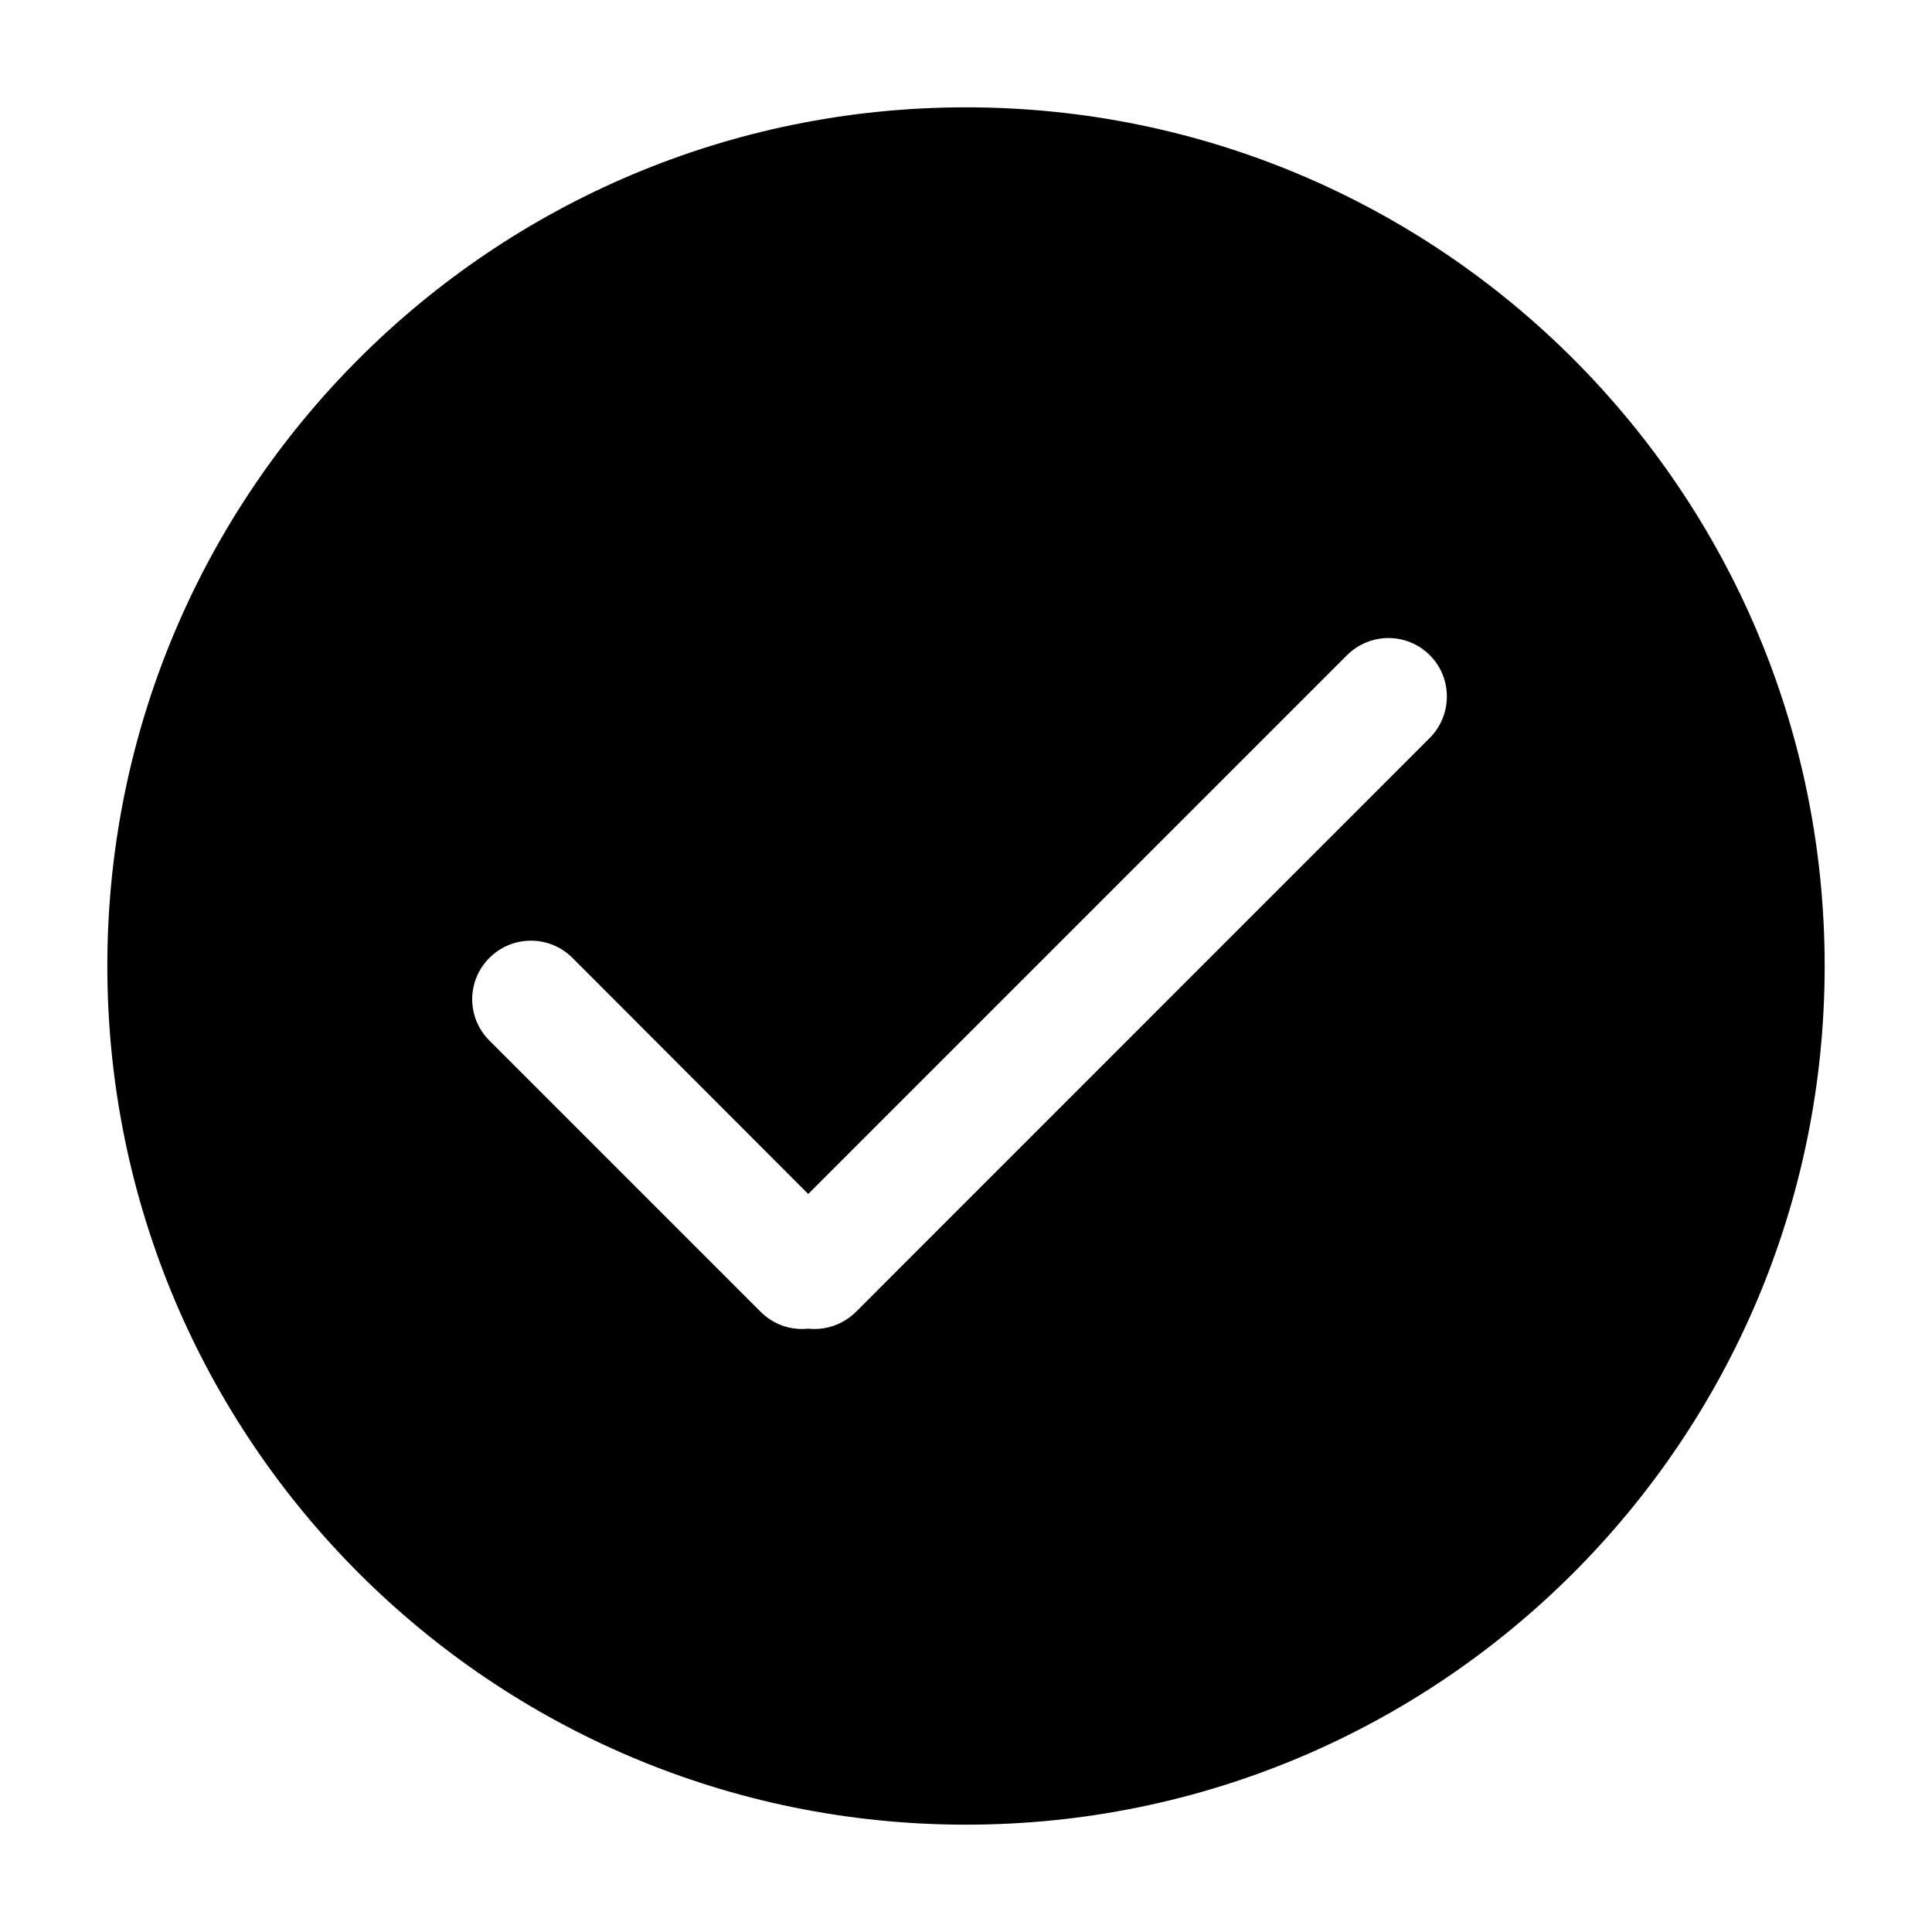
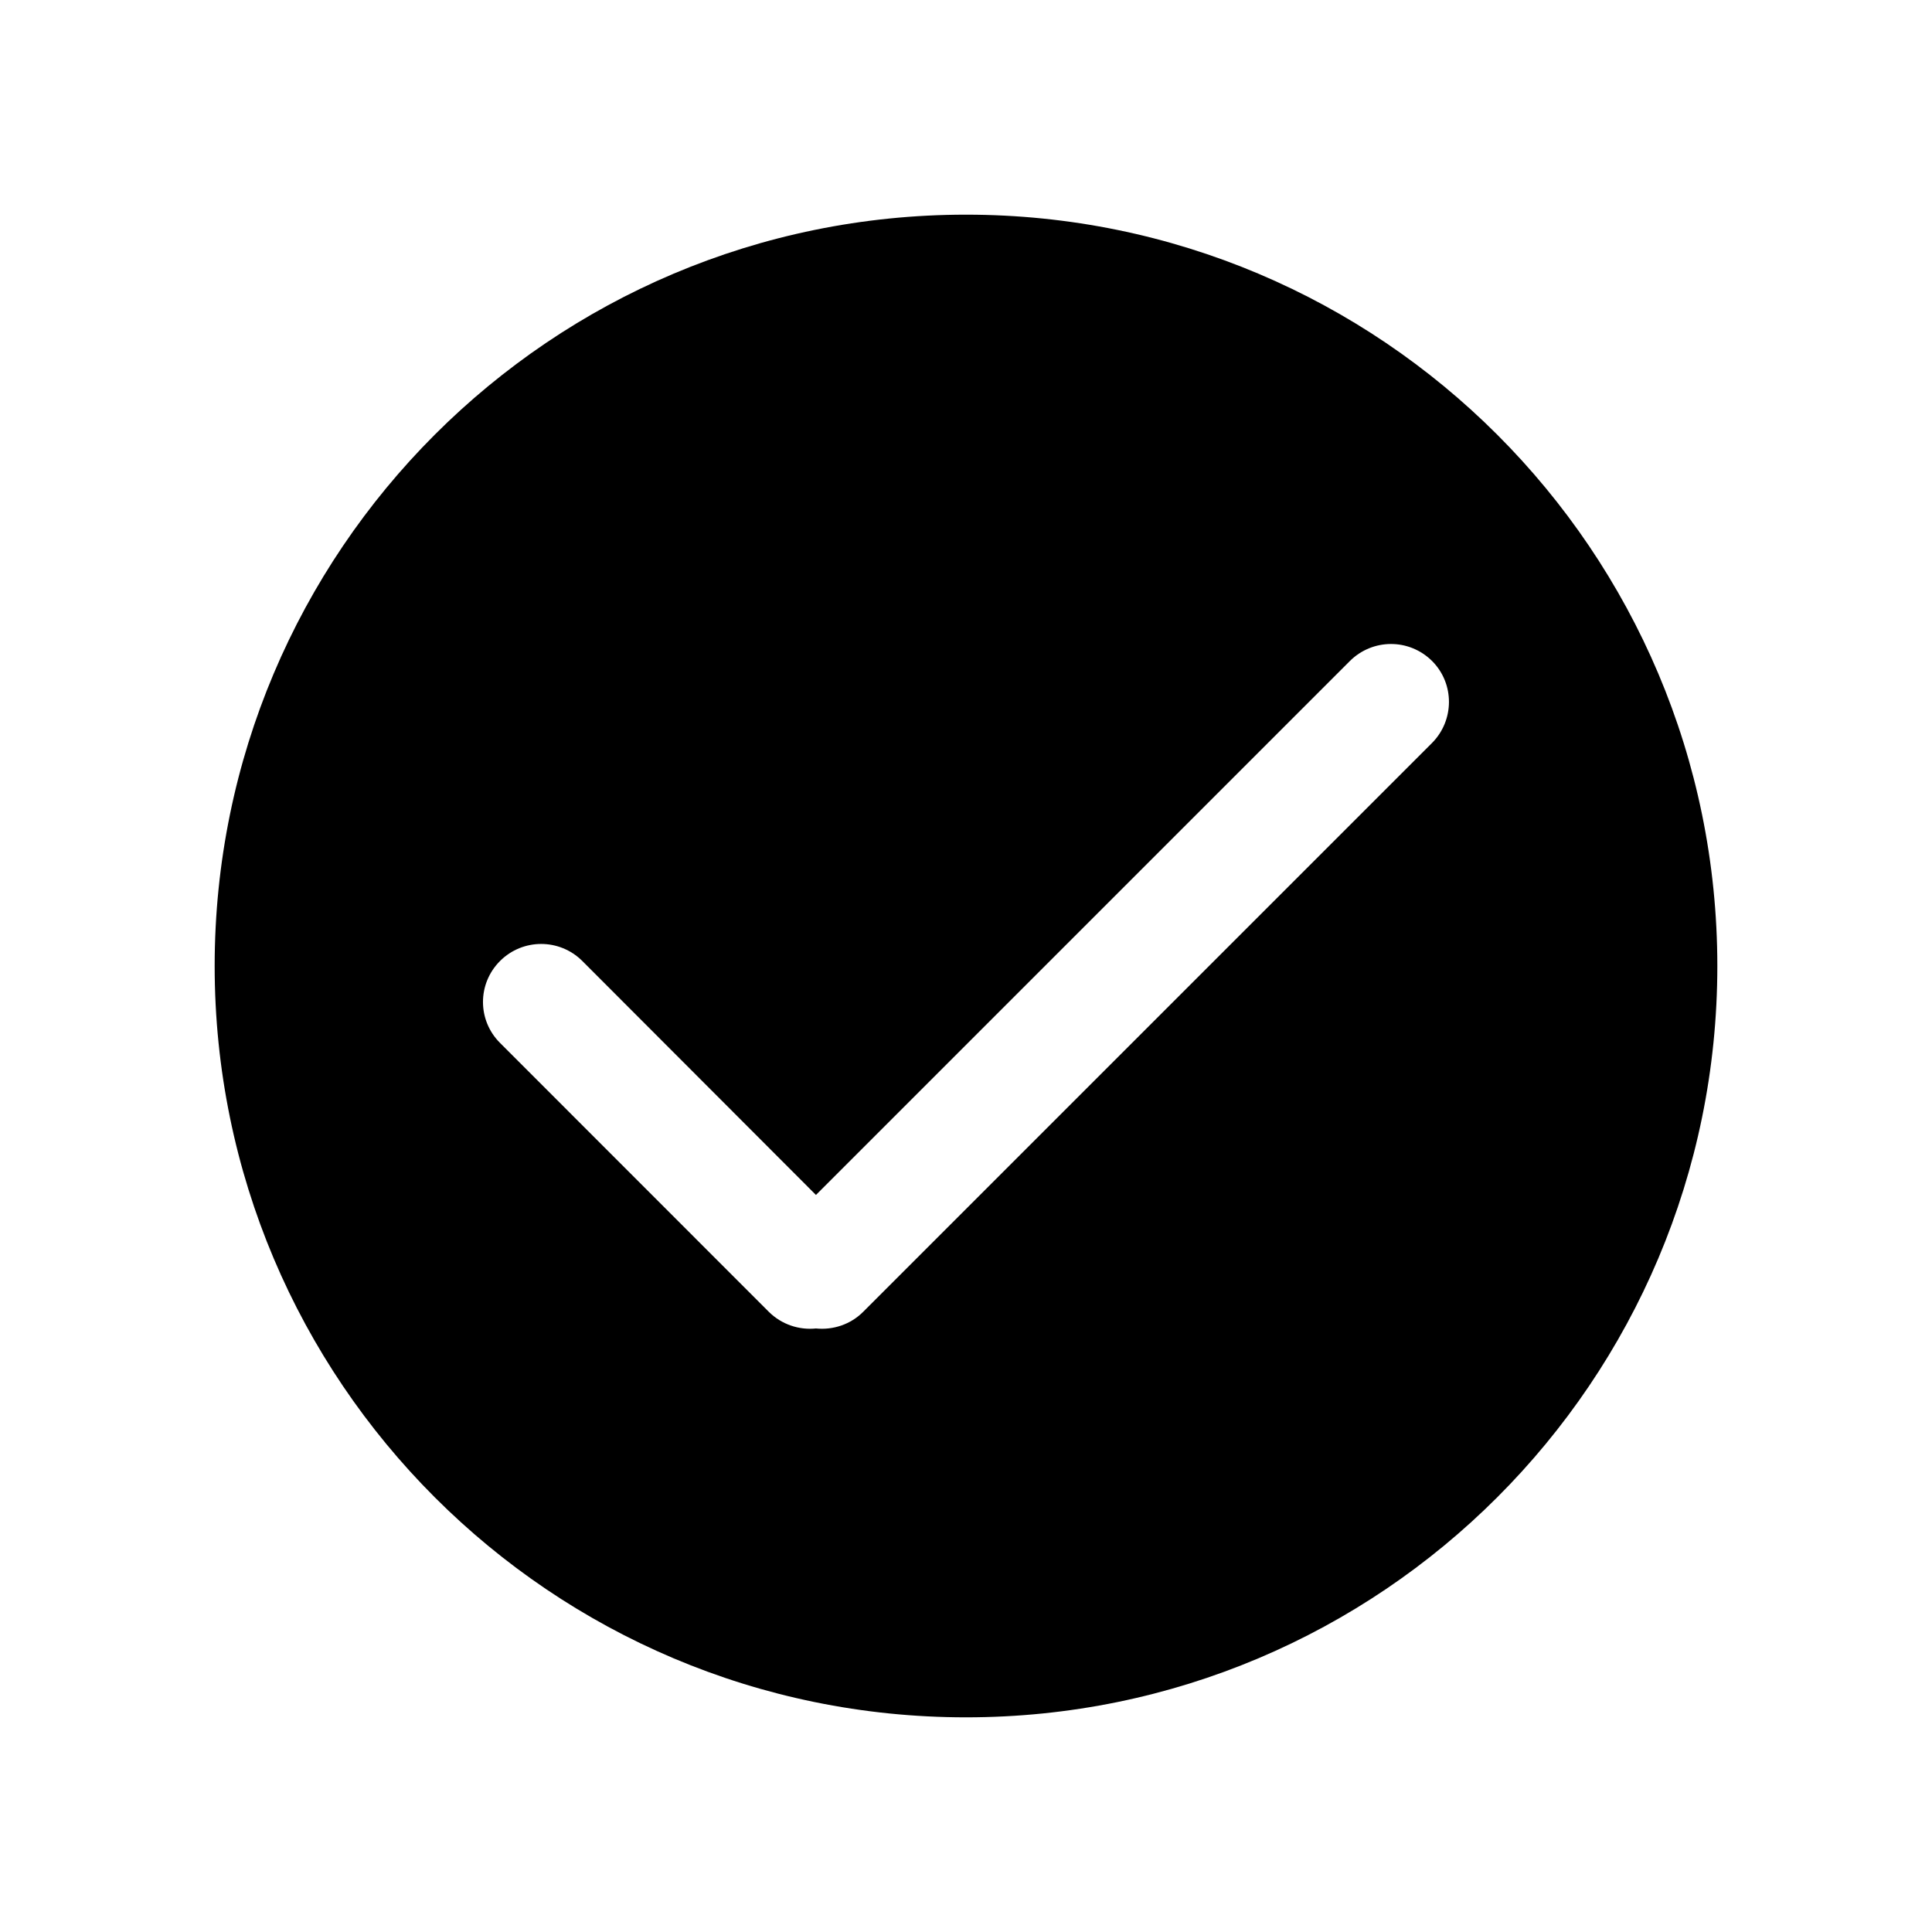
<svg xmlns="http://www.w3.org/2000/svg" width="18px" height="18px" viewBox="0 0 18 18" version="1.1">
  <defs />
  <g id="Android" stroke="none" stroke-width="1" fill="none" fill-rule="evenodd">
    <g id="check-circle--small" fill="#000000">
-       <path d="M13.319,6.877 L7.977,12.22 C7.855,12.342 7.689,12.396 7.53,12.379 C7.372,12.396 7.208,12.343 7.087,12.222 L4.559,9.694 C4.347,9.482 4.345,9.139 4.56,8.924 C4.774,8.711 5.118,8.711 5.332,8.923 L7.53,11.124 L12.548,6.106 C12.762,5.892 13.106,5.89 13.321,6.104 C13.534,6.317 13.533,6.663 13.319,6.877 M9,1 C4.581,1 1,4.581 1,9 C1,13.418 4.581,17 9,17 C13.418,17 17,13.418 17,9 C17,4.581 13.418,1 9,1" id="Fill-1" />
+       <path d="M13.34,6.924 L8.045,12.219 C7.925,12.341 7.76,12.393 7.602,12.377 C7.446,12.393 7.283,12.341 7.163,12.222 L4.658,9.716 C4.448,9.506 4.446,9.166 4.659,8.953 C4.871,8.742 5.212,8.742 5.424,8.952 L7.602,11.133 L12.575,6.16 C12.787,5.948 13.128,5.946 13.342,6.158 C13.553,6.369 13.552,6.712 13.34,6.924 M9,2 C5.134,2 2,5.134 2,9 C2,12.866 5.134,16 9,16 C12.866,16 16,12.866 16,9 C16,5.134 12.866,2 9,2" id="Fill-1" />
    </g>
  </g>
</svg>
